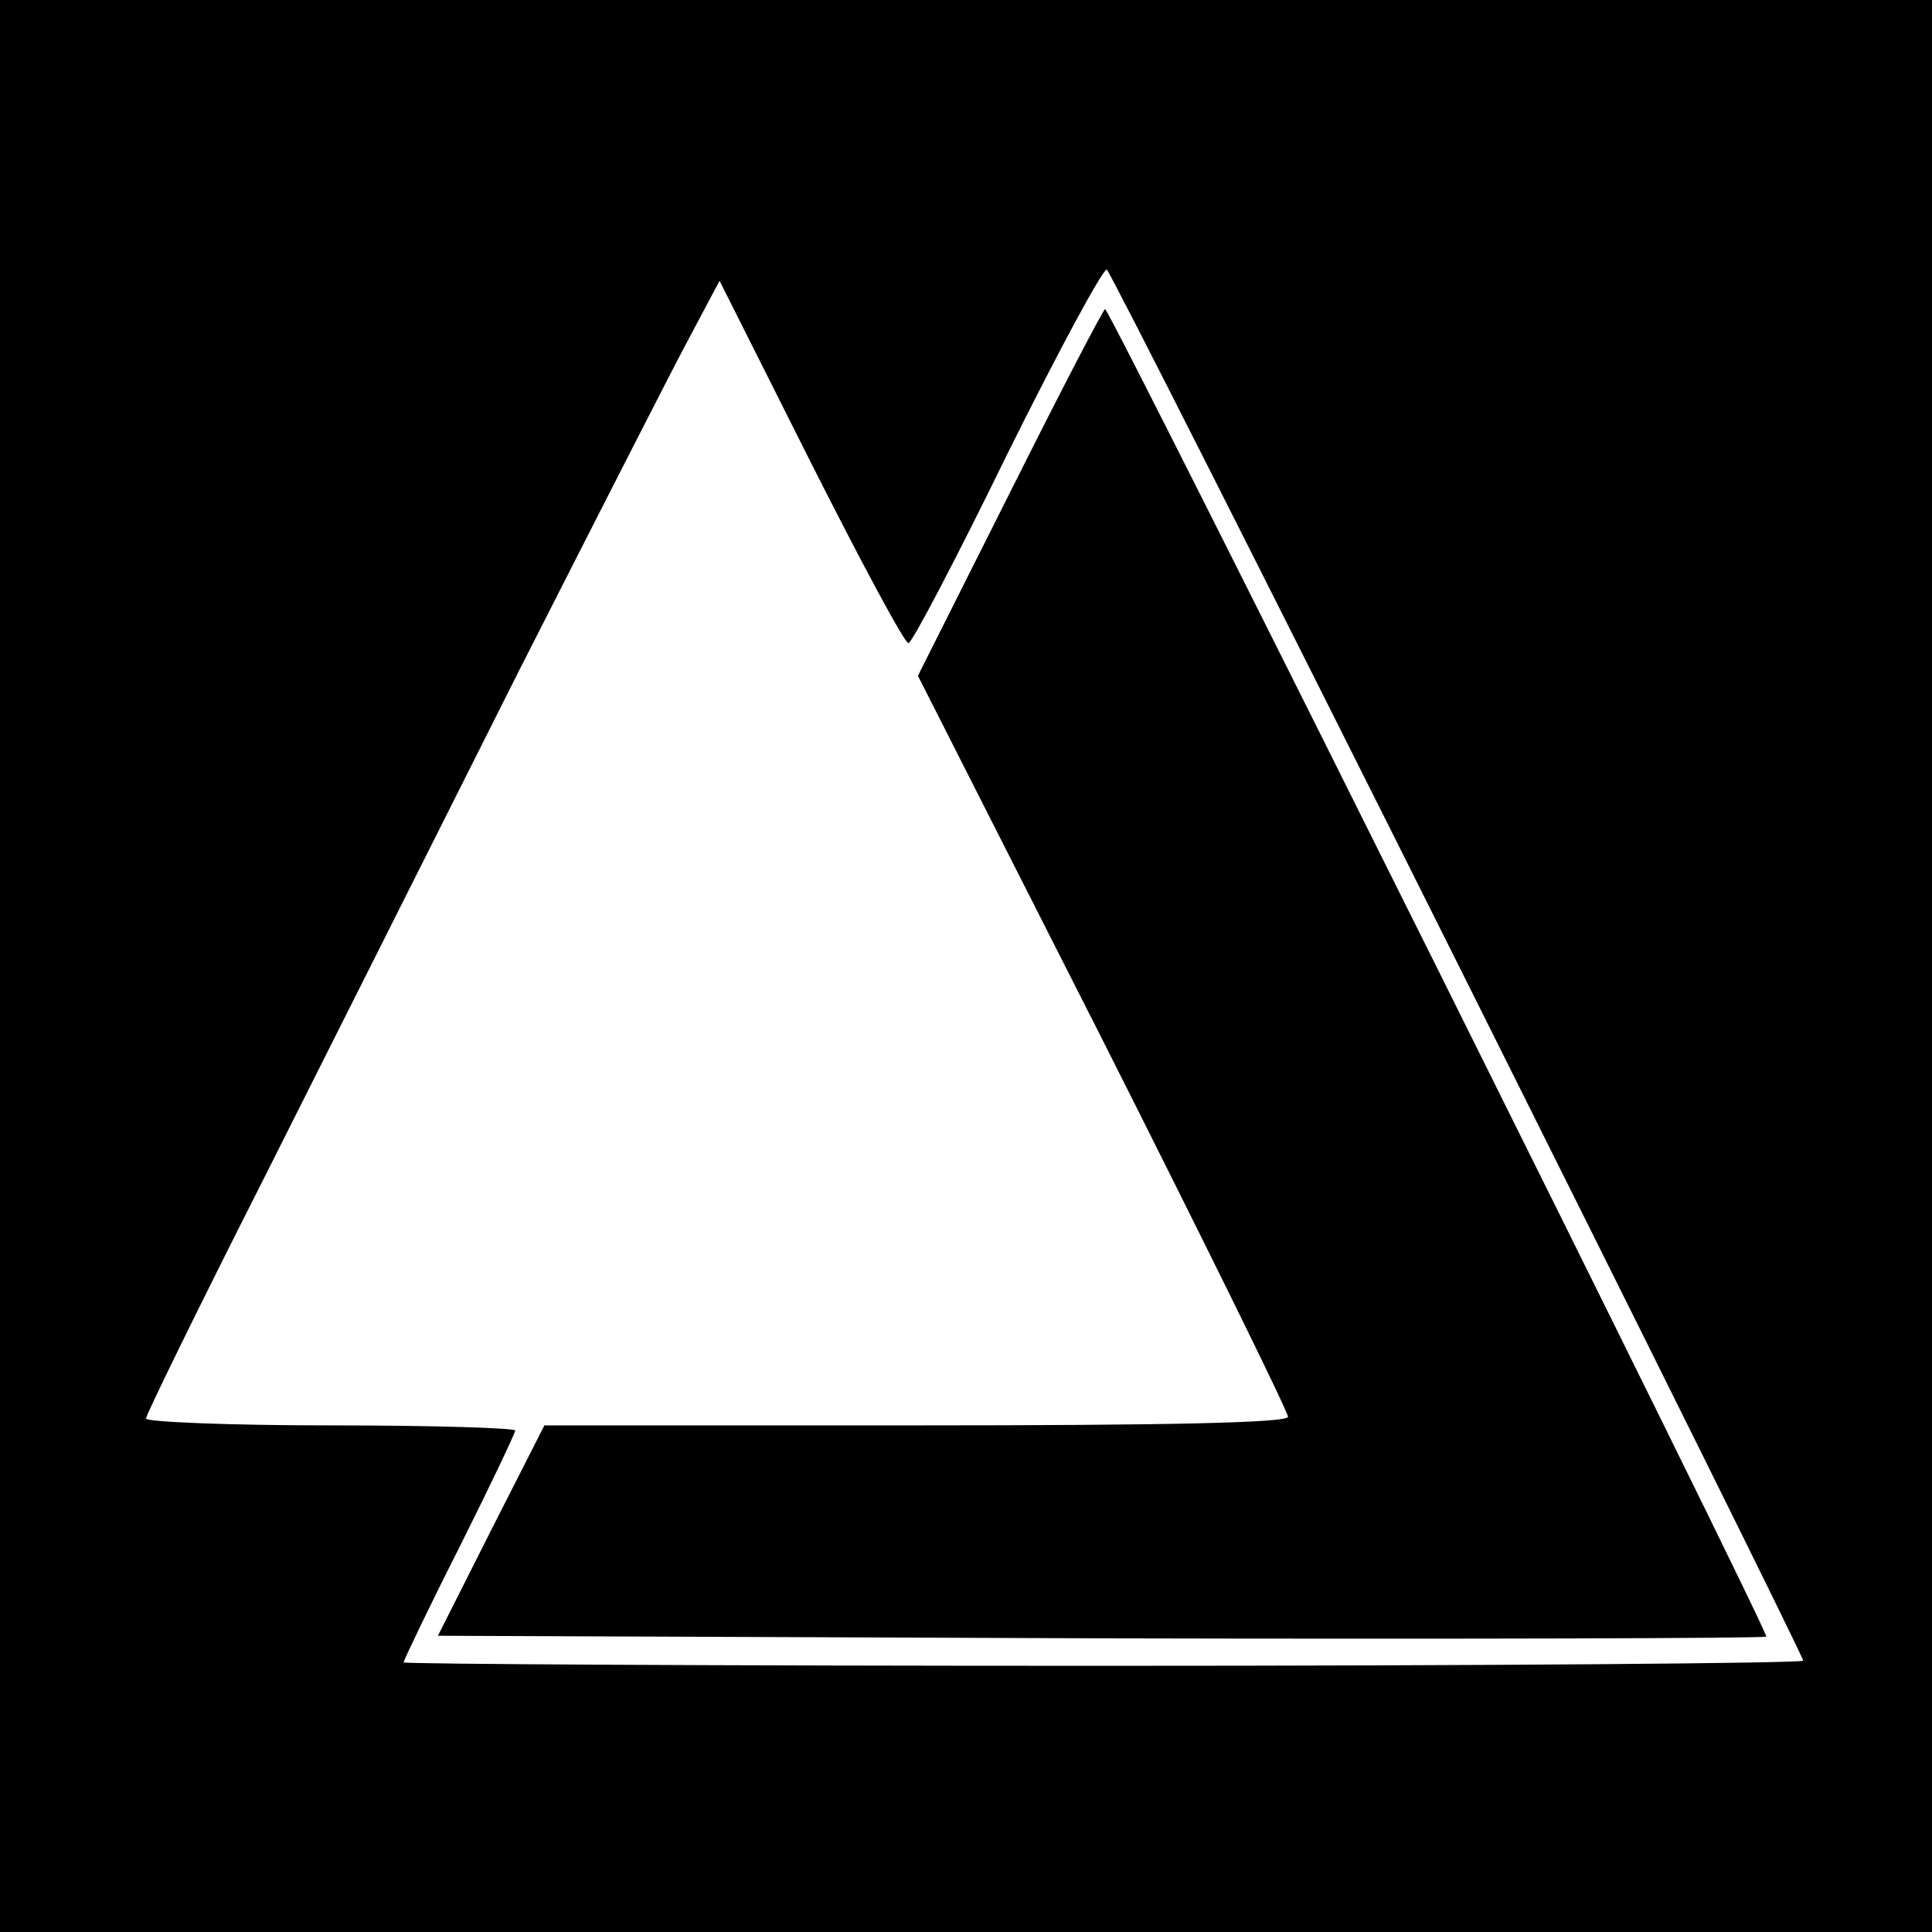
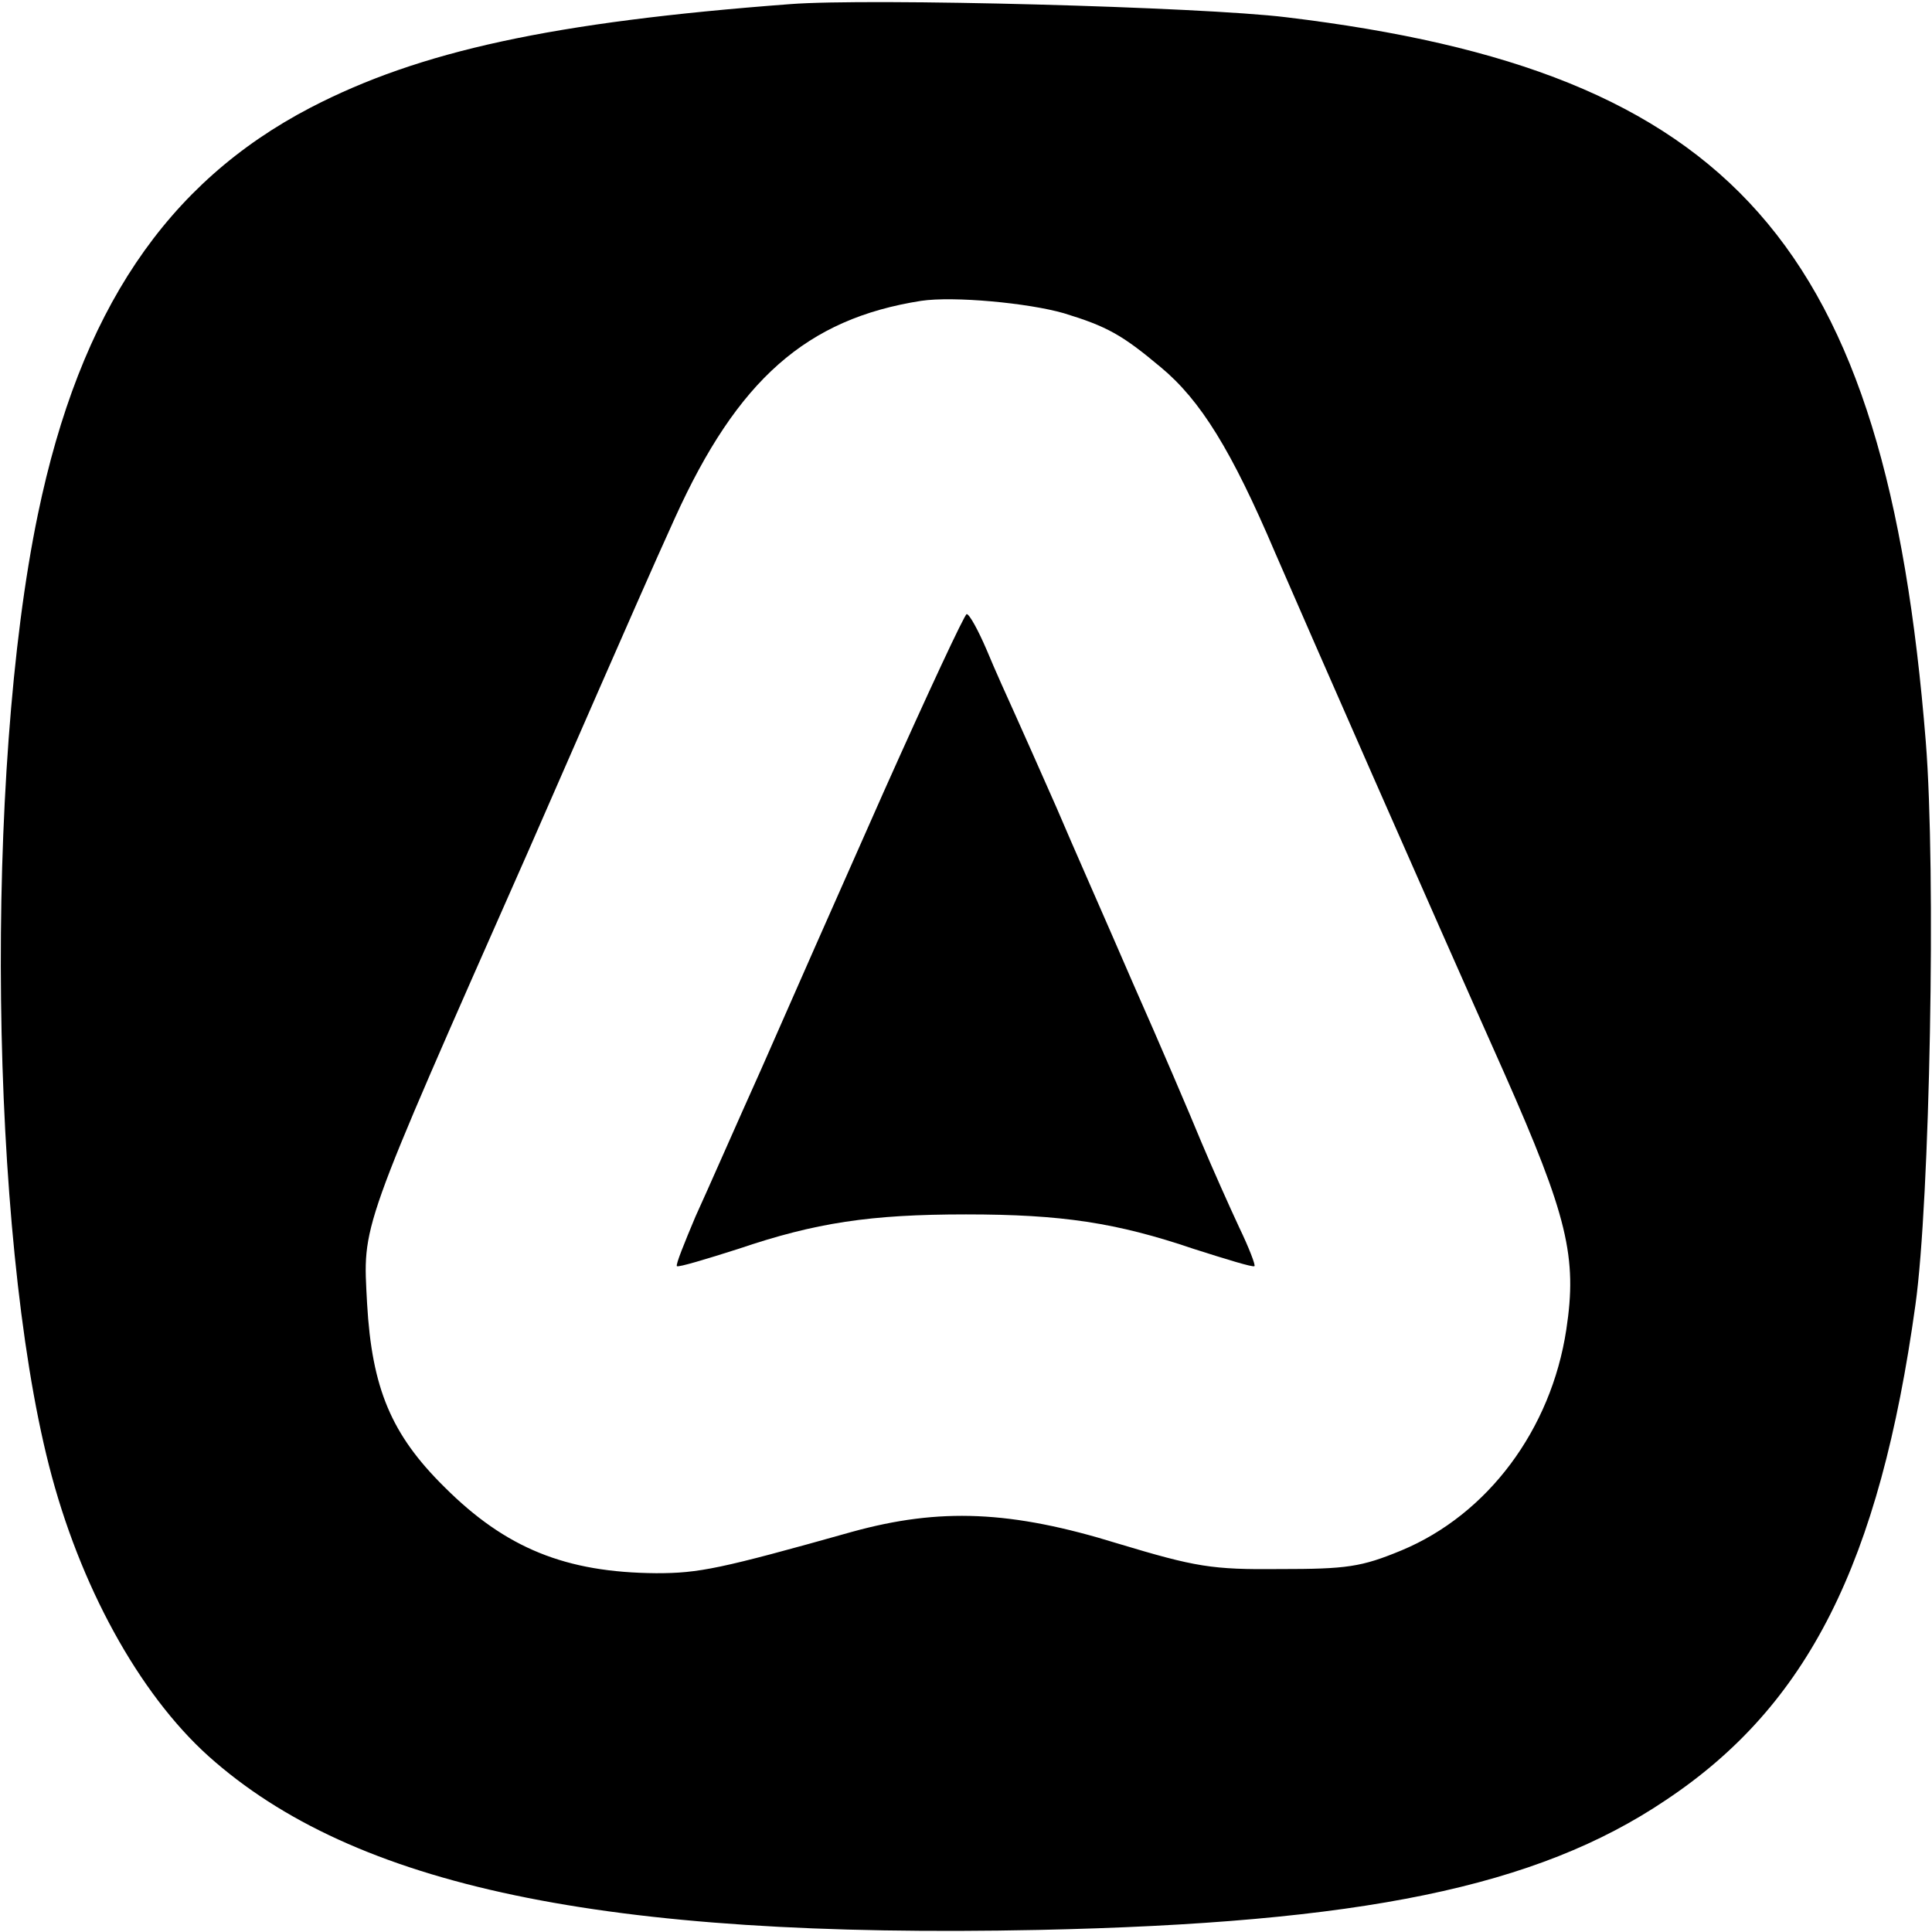
- <svg xmlns="http://www.w3.org/2000/svg" version="1.0" width="225pt" height="225pt" viewBox="0 0 225 225" preserveAspectRatio="xMidYMid meet">
-   <g transform="translate(0,225) scale(0.1,-0.1)" stroke="none">
-     <path d="M0 1125 l0 -1125 1125 0 1125 0 0 1125 0 1125 -1125 0 -1125 0 0 -1125z m1698 2 c221 -442 402 -807 402 -811 0 -3 -367 -6 -815 -6 -448 0 -815 2 -815 4 0 2 29 63 65 134 36 72 65 133 65 136 0 3 -97 6 -215 6 -118 0 -215 4 -215 8 0 4 61 129 136 277 75 149 209 416 299 595 91 179 180 354 199 389 l34 64 106 -211 c59 -117 110 -212 114 -211 4 0 56 99 115 220 60 121 112 217 116 215 4 -3 188 -367 409 -809z" />
-     <path d="M1176 1676 l-107 -213 216 -426 c118 -234 215 -431 215 -437 0 -7 -139 -10 -433 -10 l-433 0 -62 -122 -62 -123 772 -3 c424 -1 773 0 775 2 4 4 -764 1546 -770 1546 -2 0 -52 -96 -111 -214z" />
+ <svg xmlns="http://www.w3.org/2000/svg" version="1.0" width="280pt" height="280pt" viewBox="0 0 280 280" preserveAspectRatio="xMidYMid meet">
+   <g transform="translate(0,280) scale(0.1,-0.1)">
+     <path d="M1145 2794 c-345 -26 -537 -68 -695 -150 -209 -109 -334 -295 -395 -589 -78 -375 -70 -1042 16 -1379 44 -173 130 -330 231 -421 211 -189 572 -265 1203 -252 467 10 722 62 909 188 206 137 310 343 362 718 21 150 30 629 15 816 -58 722 -279 972 -927 1050 -122 15 -604 28 -719 19z m397 -448 c62 -19 84 -31 140 -78 58 -48 103 -121 166 -269 49 -113 220 -503 332 -754 92 -208 106 -267 90 -372 -22 -145 -114 -268 -239 -320 -58 -24 -79 -27 -176 -27 -99 -1 -122 3 -235 37 -155 48 -258 52 -385 17 -192 -54 -222 -60 -284 -60 -131 1 -218 36 -307 125 -77 76 -105 143 -112 266 -6 117 -14 95 233 654 29 66 76 174 105 240 29 66 77 176 108 244 91 201 191 289 357 315 47 7 155 -3 207 -18z" />
+     <path d="M1281 1653 c-63 -142 -143 -323 -178 -403 -36 -80 -78 -176 -95 -213 -16 -38 -29 -70 -27 -72 2 -2 42 10 89 25 112 38 191 50 330 50 139 0 218 -12 330 -50 47 -15 86 -27 88 -25 2 1 -8 27 -22 56 -14 30 -39 86 -55 124 -16 39 -60 142 -99 230 -38 88 -89 203 -111 255 -23 52 -50 113 -60 135 -10 22 -29 64 -41 93 -12 28 -25 52 -29 52 -3 0 -57 -116 -120 -257z" />
  </g>
</svg>
